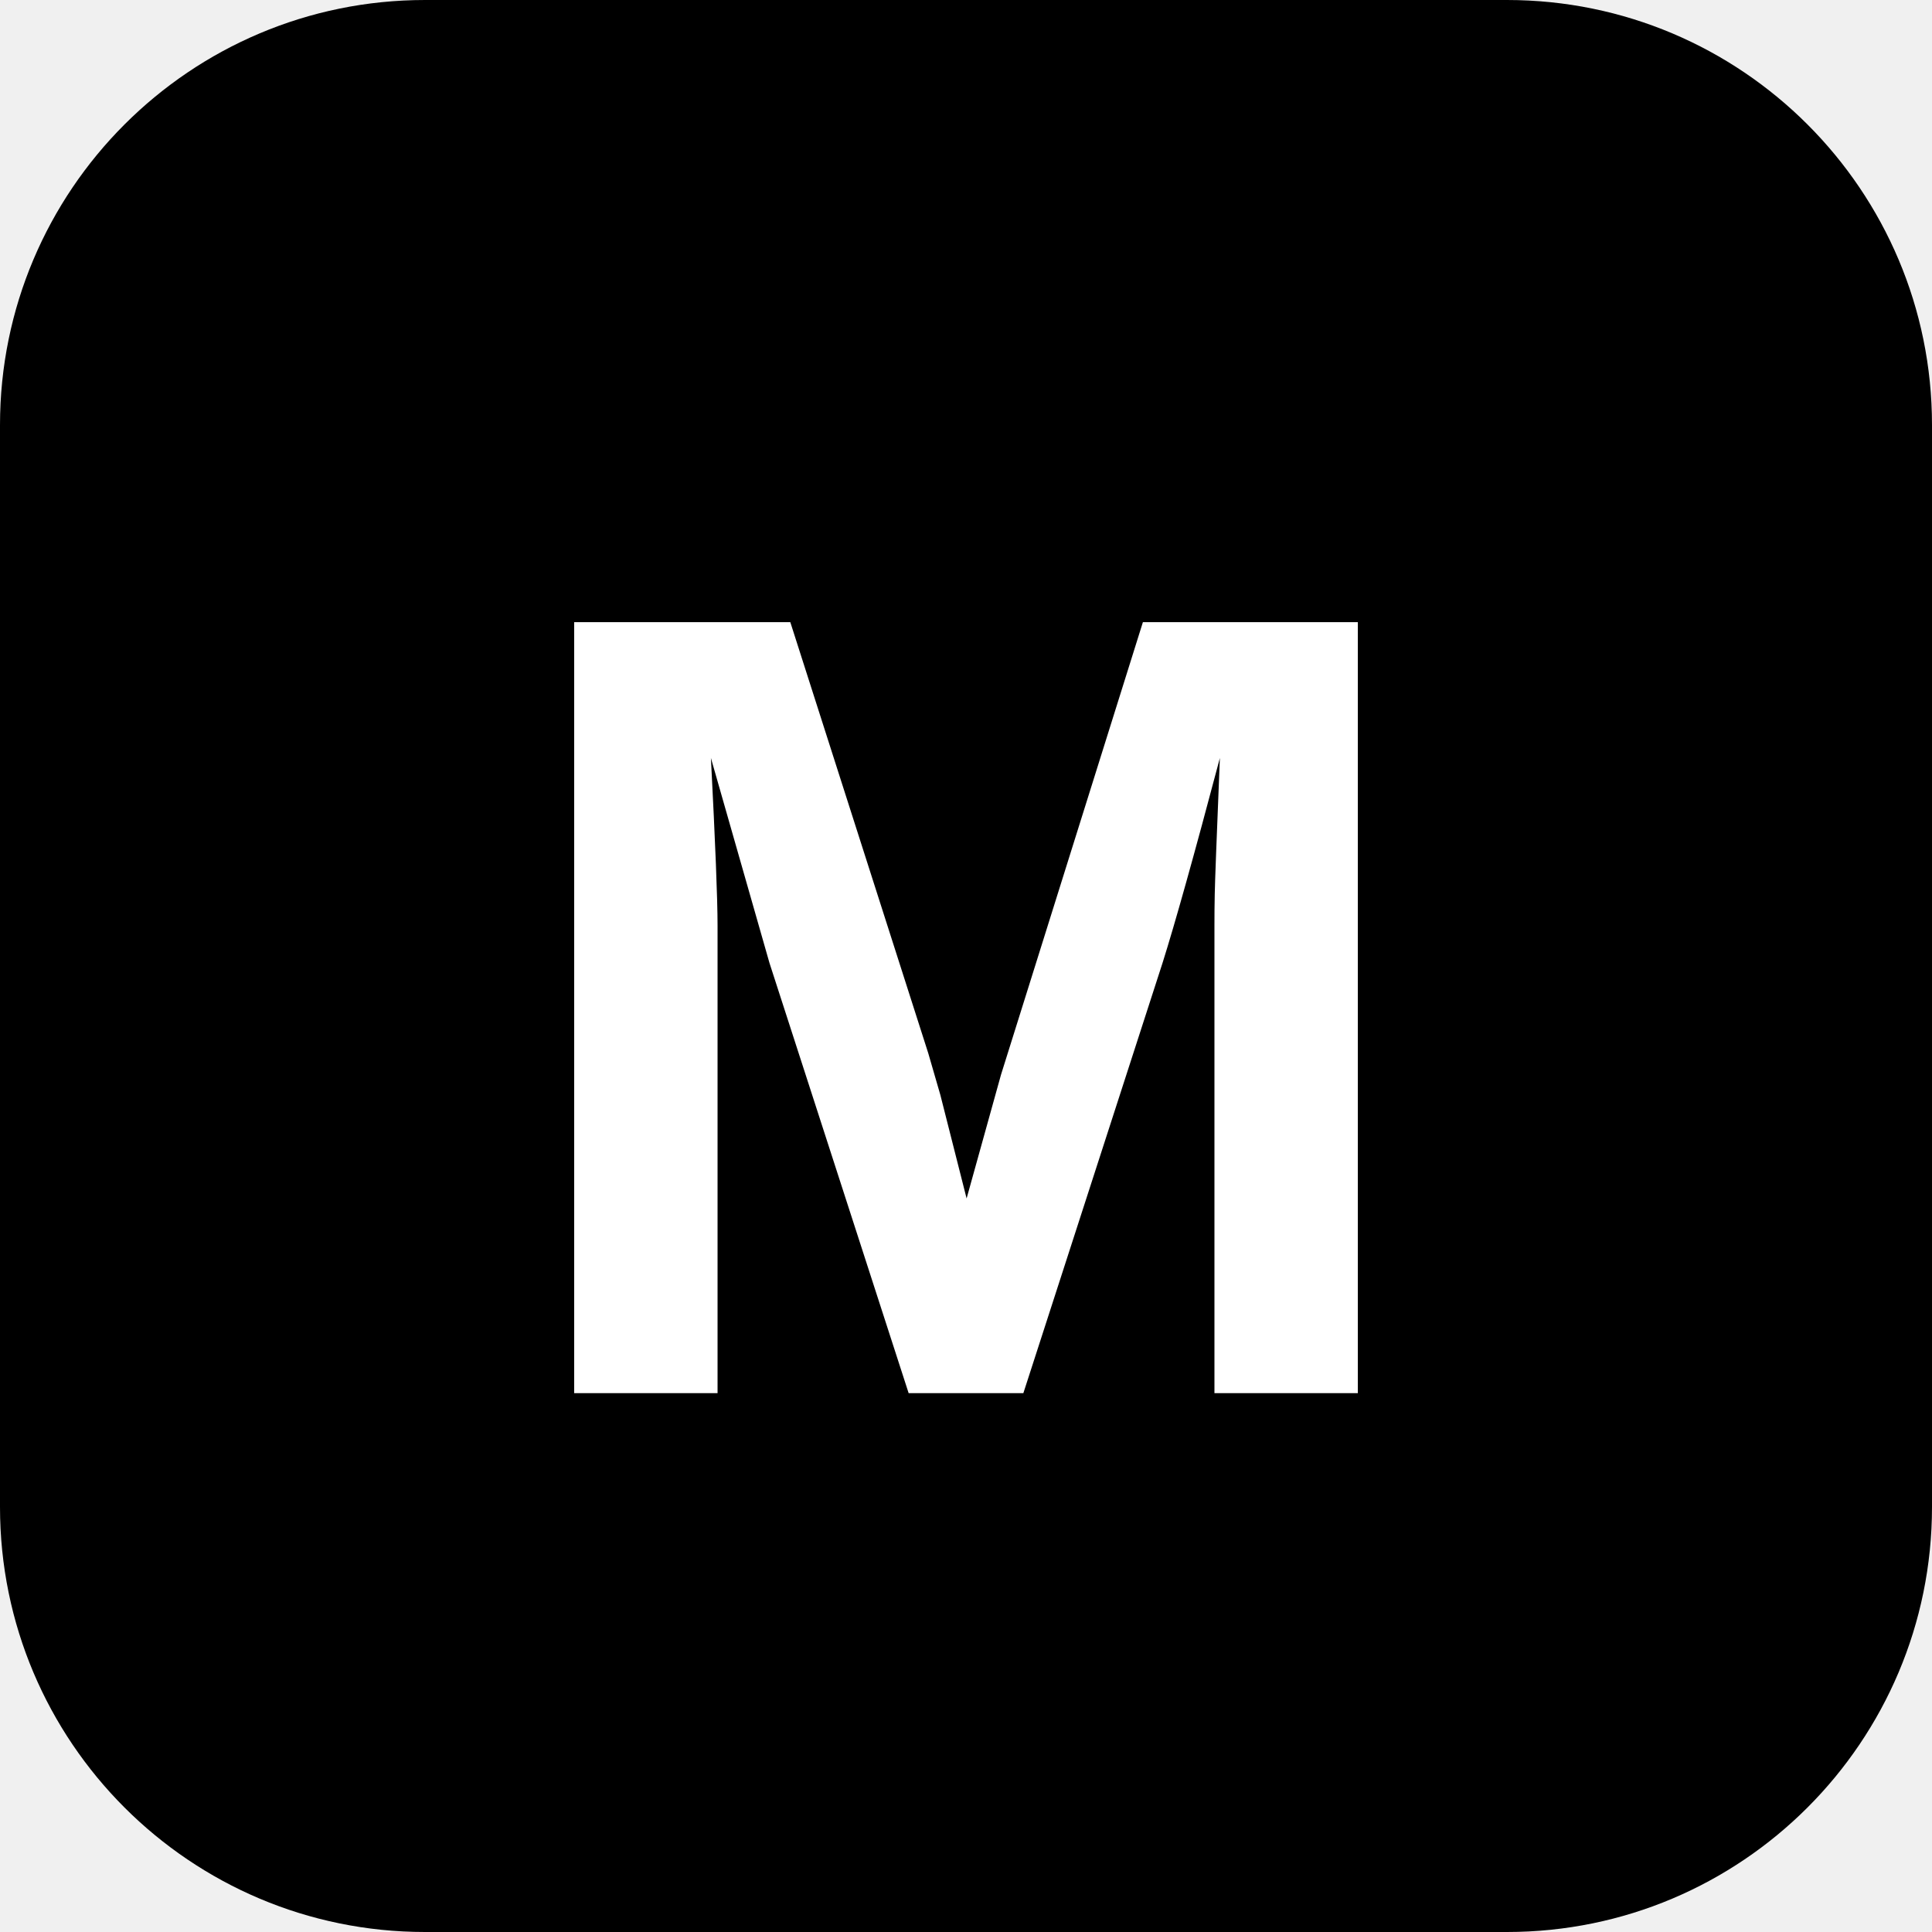
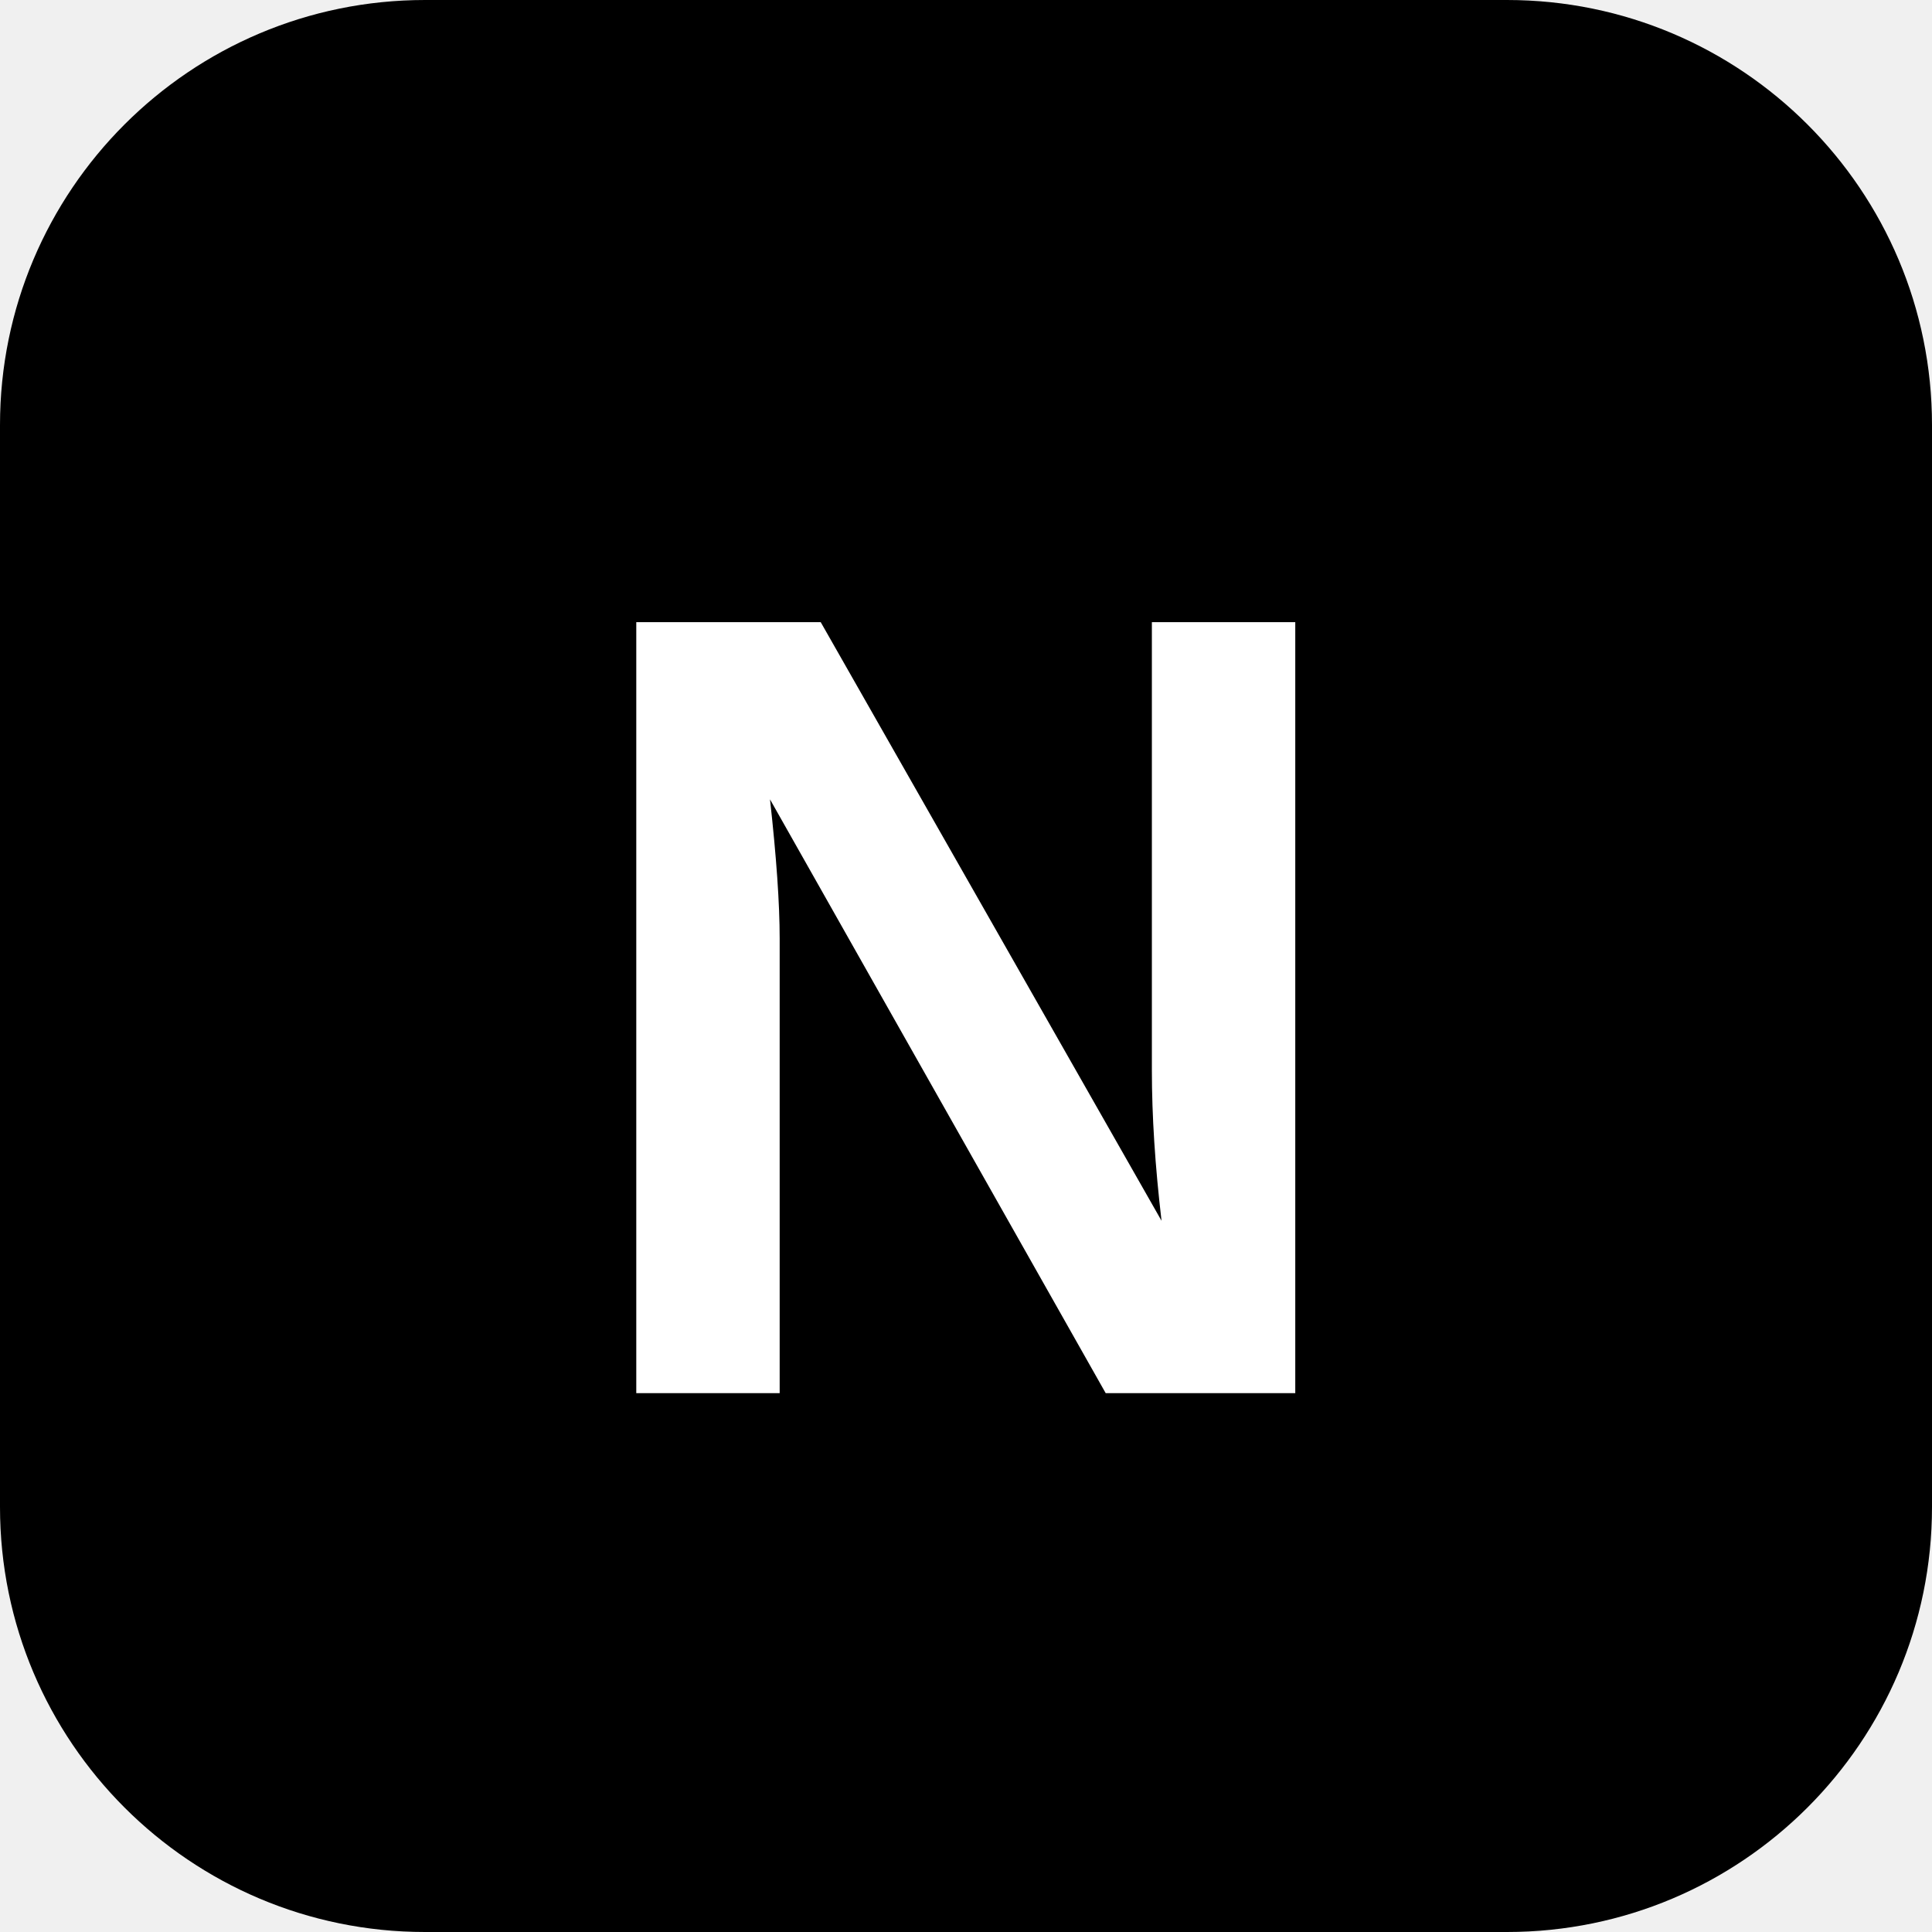
<svg xmlns="http://www.w3.org/2000/svg" viewBox="0 0 100 100">
  <rect width="100" height="100" rx="22" />
-   <text x="50" y="52" font-family="Arial, Helvetica, sans-serif" font-size="58" font-weight="800" fill="#fff" text-anchor="middle" dominant-baseline="central">M</text>
+   <text x="50" y="52" font-family="Arial, Helvetica, sans-serif" font-size="58" font-weight="800" fill="#fff" text-anchor="middle" dominant-baseline="central">N</text>
</svg>
